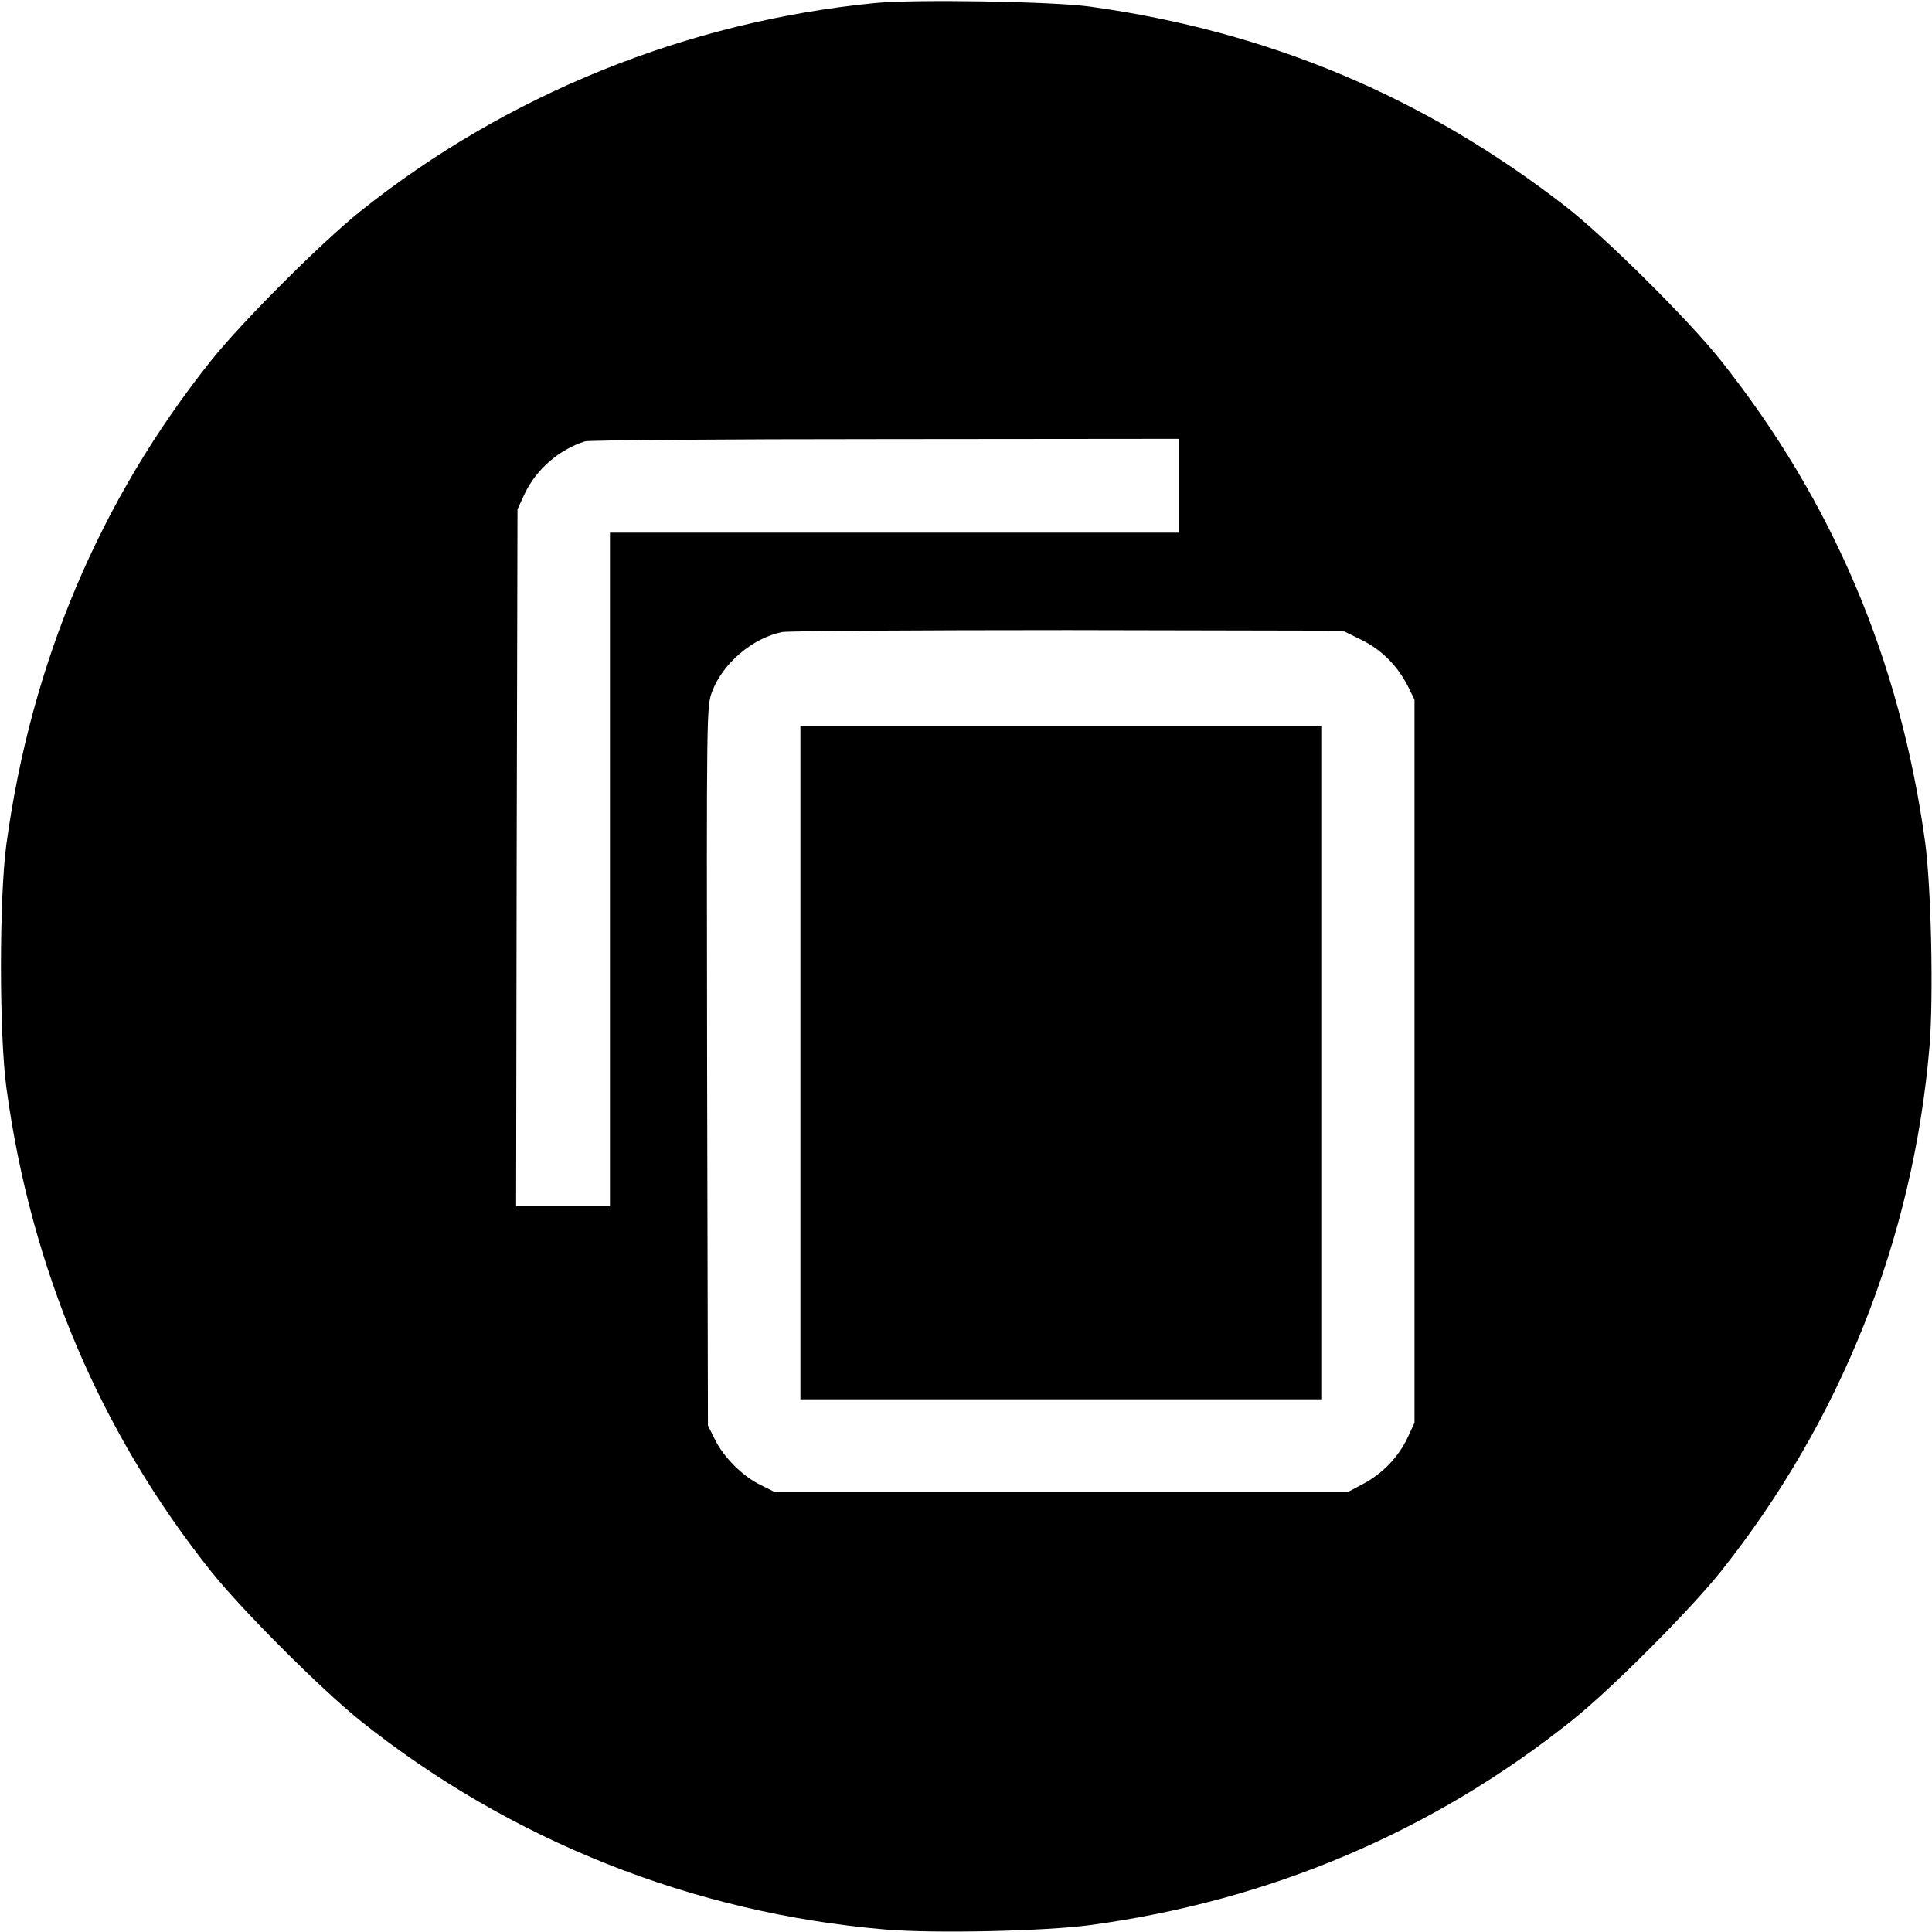
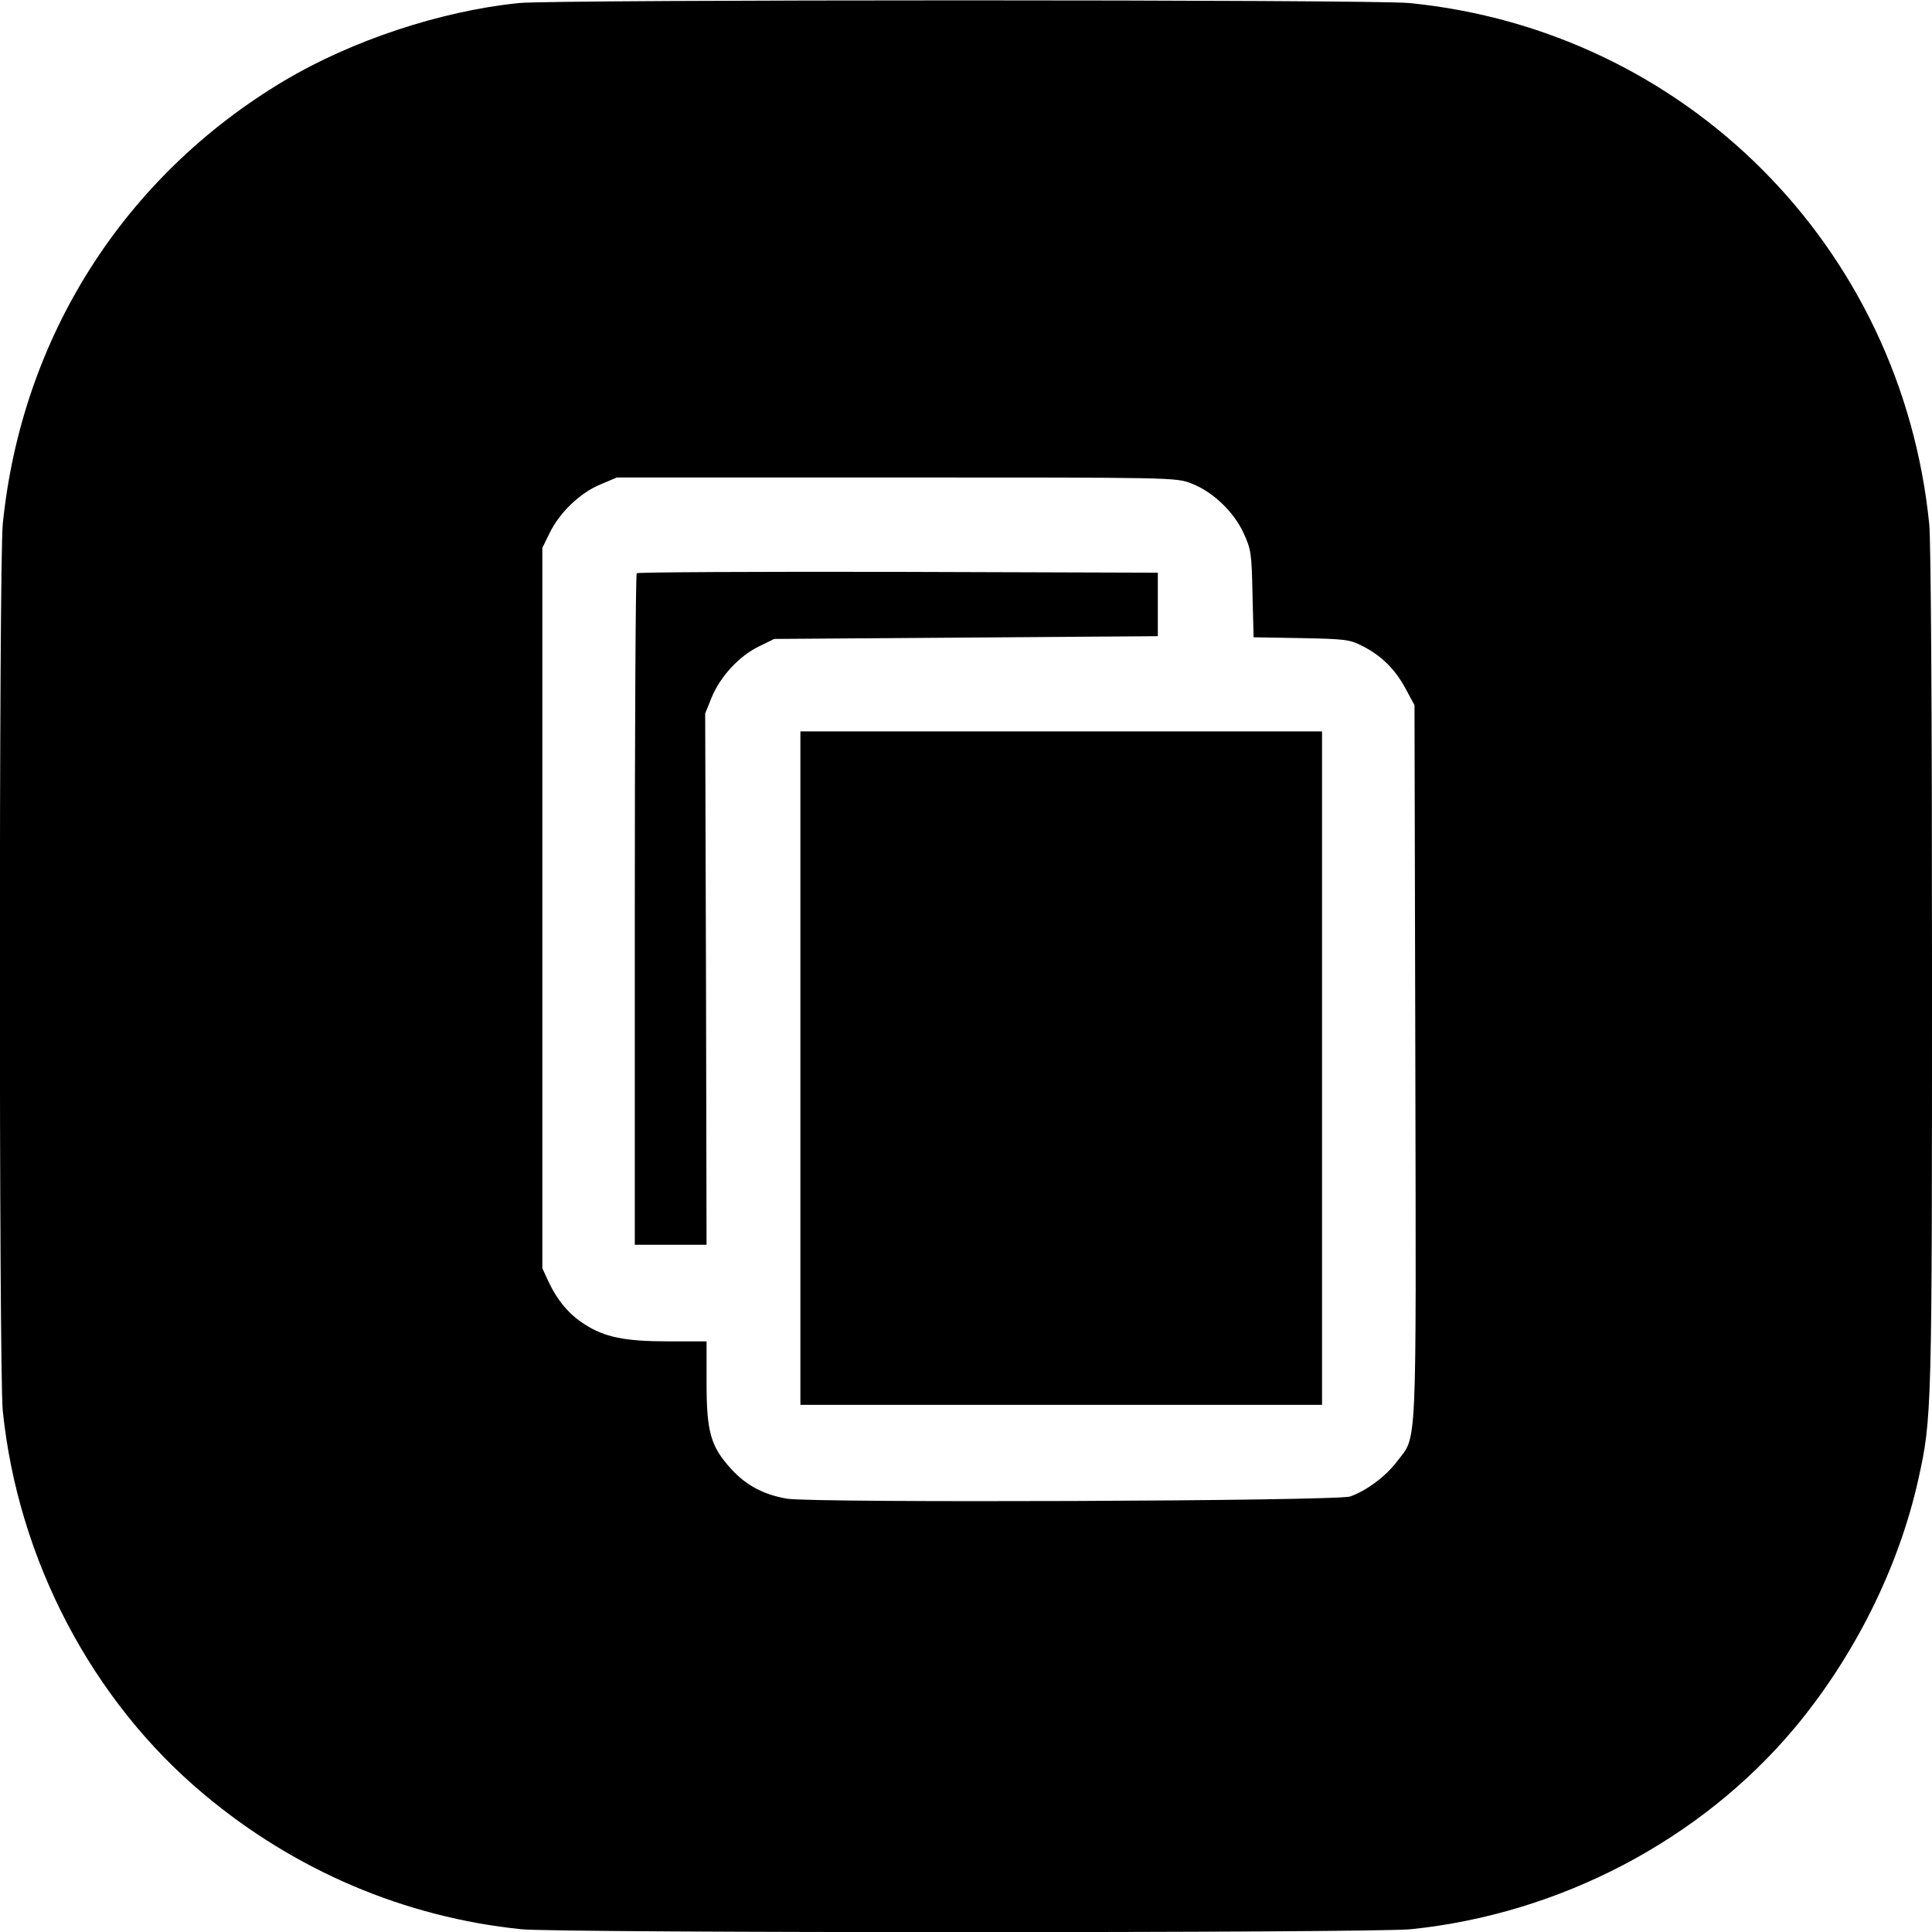
<svg xmlns="http://www.w3.org/2000/svg" version="1.0" width="700pt" height="700pt" viewBox="0 0 700 700" preserveAspectRatio="xMidYMid meet">
  <g transform="translate(0,700) scale(0.1,-0.1)" fill="#000000" stroke="none">
-     <path d="M3170 6989 c-681 -67 -1335 -331 -1865 -755 -141 -113 -426 -398 -539 -539 -404 -506 -653 -1095 -743 -1755 -26 -193 -26 -687 0 -880 89 -658 340 -1250 743 -1755 113 -141 398 -426 539 -539 544 -435 1207 -698 1903 -757 178 -15 581 -6 742 16 651 88 1242 339 1745 741 142 113 426 398 539 539 435 546 698 1206 757 1903 15 179 6 582 -16 742 -91 659 -335 1234 -741 1745 -116 146 -420 448 -564 559 -511 396 -1074 632 -1720 722 -137 19 -636 27 -780 13z m1100 -1749 l0 -170 -1030 0 -1030 0 0 -1220 0 -1220 -170 0 -170 0 2 1263 3 1262 26 56 c42 89 126 161 219 190 14 4 503 8 1088 8 l1062 1 0 -170z m662 -558 c74 -36 132 -95 170 -170 l23 -47 0 -1310 0 -1310 -26 -56 c-33 -69 -91 -129 -161 -166 l-53 -28 -1040 0 -1040 0 -50 25 c-64 31 -134 101 -165 165 l-25 50 -3 1302 c-2 1294 -2 1302 18 1357 39 103 146 194 254 216 22 4 489 7 1036 7 l995 -2 67 -33z" />
-     <path d="M2900 3150 l0 -1220 945 0 945 0 0 1220 0 1220 -945 0 -945 0 0 -1220z" />
+     <path d="M1880 6989 c-284 -29 -606 -136 -851 -282 -581 -347 -951 -930 -1019 -1606 -14 -142 -14 -3071 0 -3212 55 -539 323 -1051 729 -1390 330 -277 729 -446 1150 -489 141 -14 3081 -14 3222 0 539 55 1050 322 1391 729 217 260 377 581 448 899 50 225 50 241 50 1853 0 969 -4 1544 -10 1610 -101 1006 -883 1789 -1884 1888 -133 13 -3096 13 -3226 0z m2435 -1740 c77 -29 155 -102 191 -181 27 -59 29 -73 32 -220 l4 -157 172 -3 c154 -3 176 -5 217 -26 70 -34 122 -84 160 -154 l34 -63 3 -1295 c3 -1443 7 -1348 -67 -1446 -40 -53 -111 -106 -169 -126 -50 -17 -1945 -24 -2041 -8 -86 15 -149 49 -204 110 -72 80 -87 132 -87 310 l0 150 -138 0 c-158 0 -232 15 -304 62 -56 35 -99 87 -131 155 l-22 48 0 1305 0 1305 27 55 c37 75 111 145 184 175 l59 25 1012 0 c1000 0 1013 0 1068 -21z" />
+     <path d="M2307 4923 c-4 -3 -7 -552 -7 -1220 l0 -1213 130 0 130 0 -2 963 -3 962 23 57 c31 76 99 150 170 185 l57 28 695 5 695 5 0 115 0 115 -941 3 c-517 1 -944 -1 -947 -5z" />
+     <path d="M2900 3130 l0 -1220 945 0 945 0 0 1220 0 1220 -945 0 -945 0 0 -1220z" />
  </g>
</svg>
